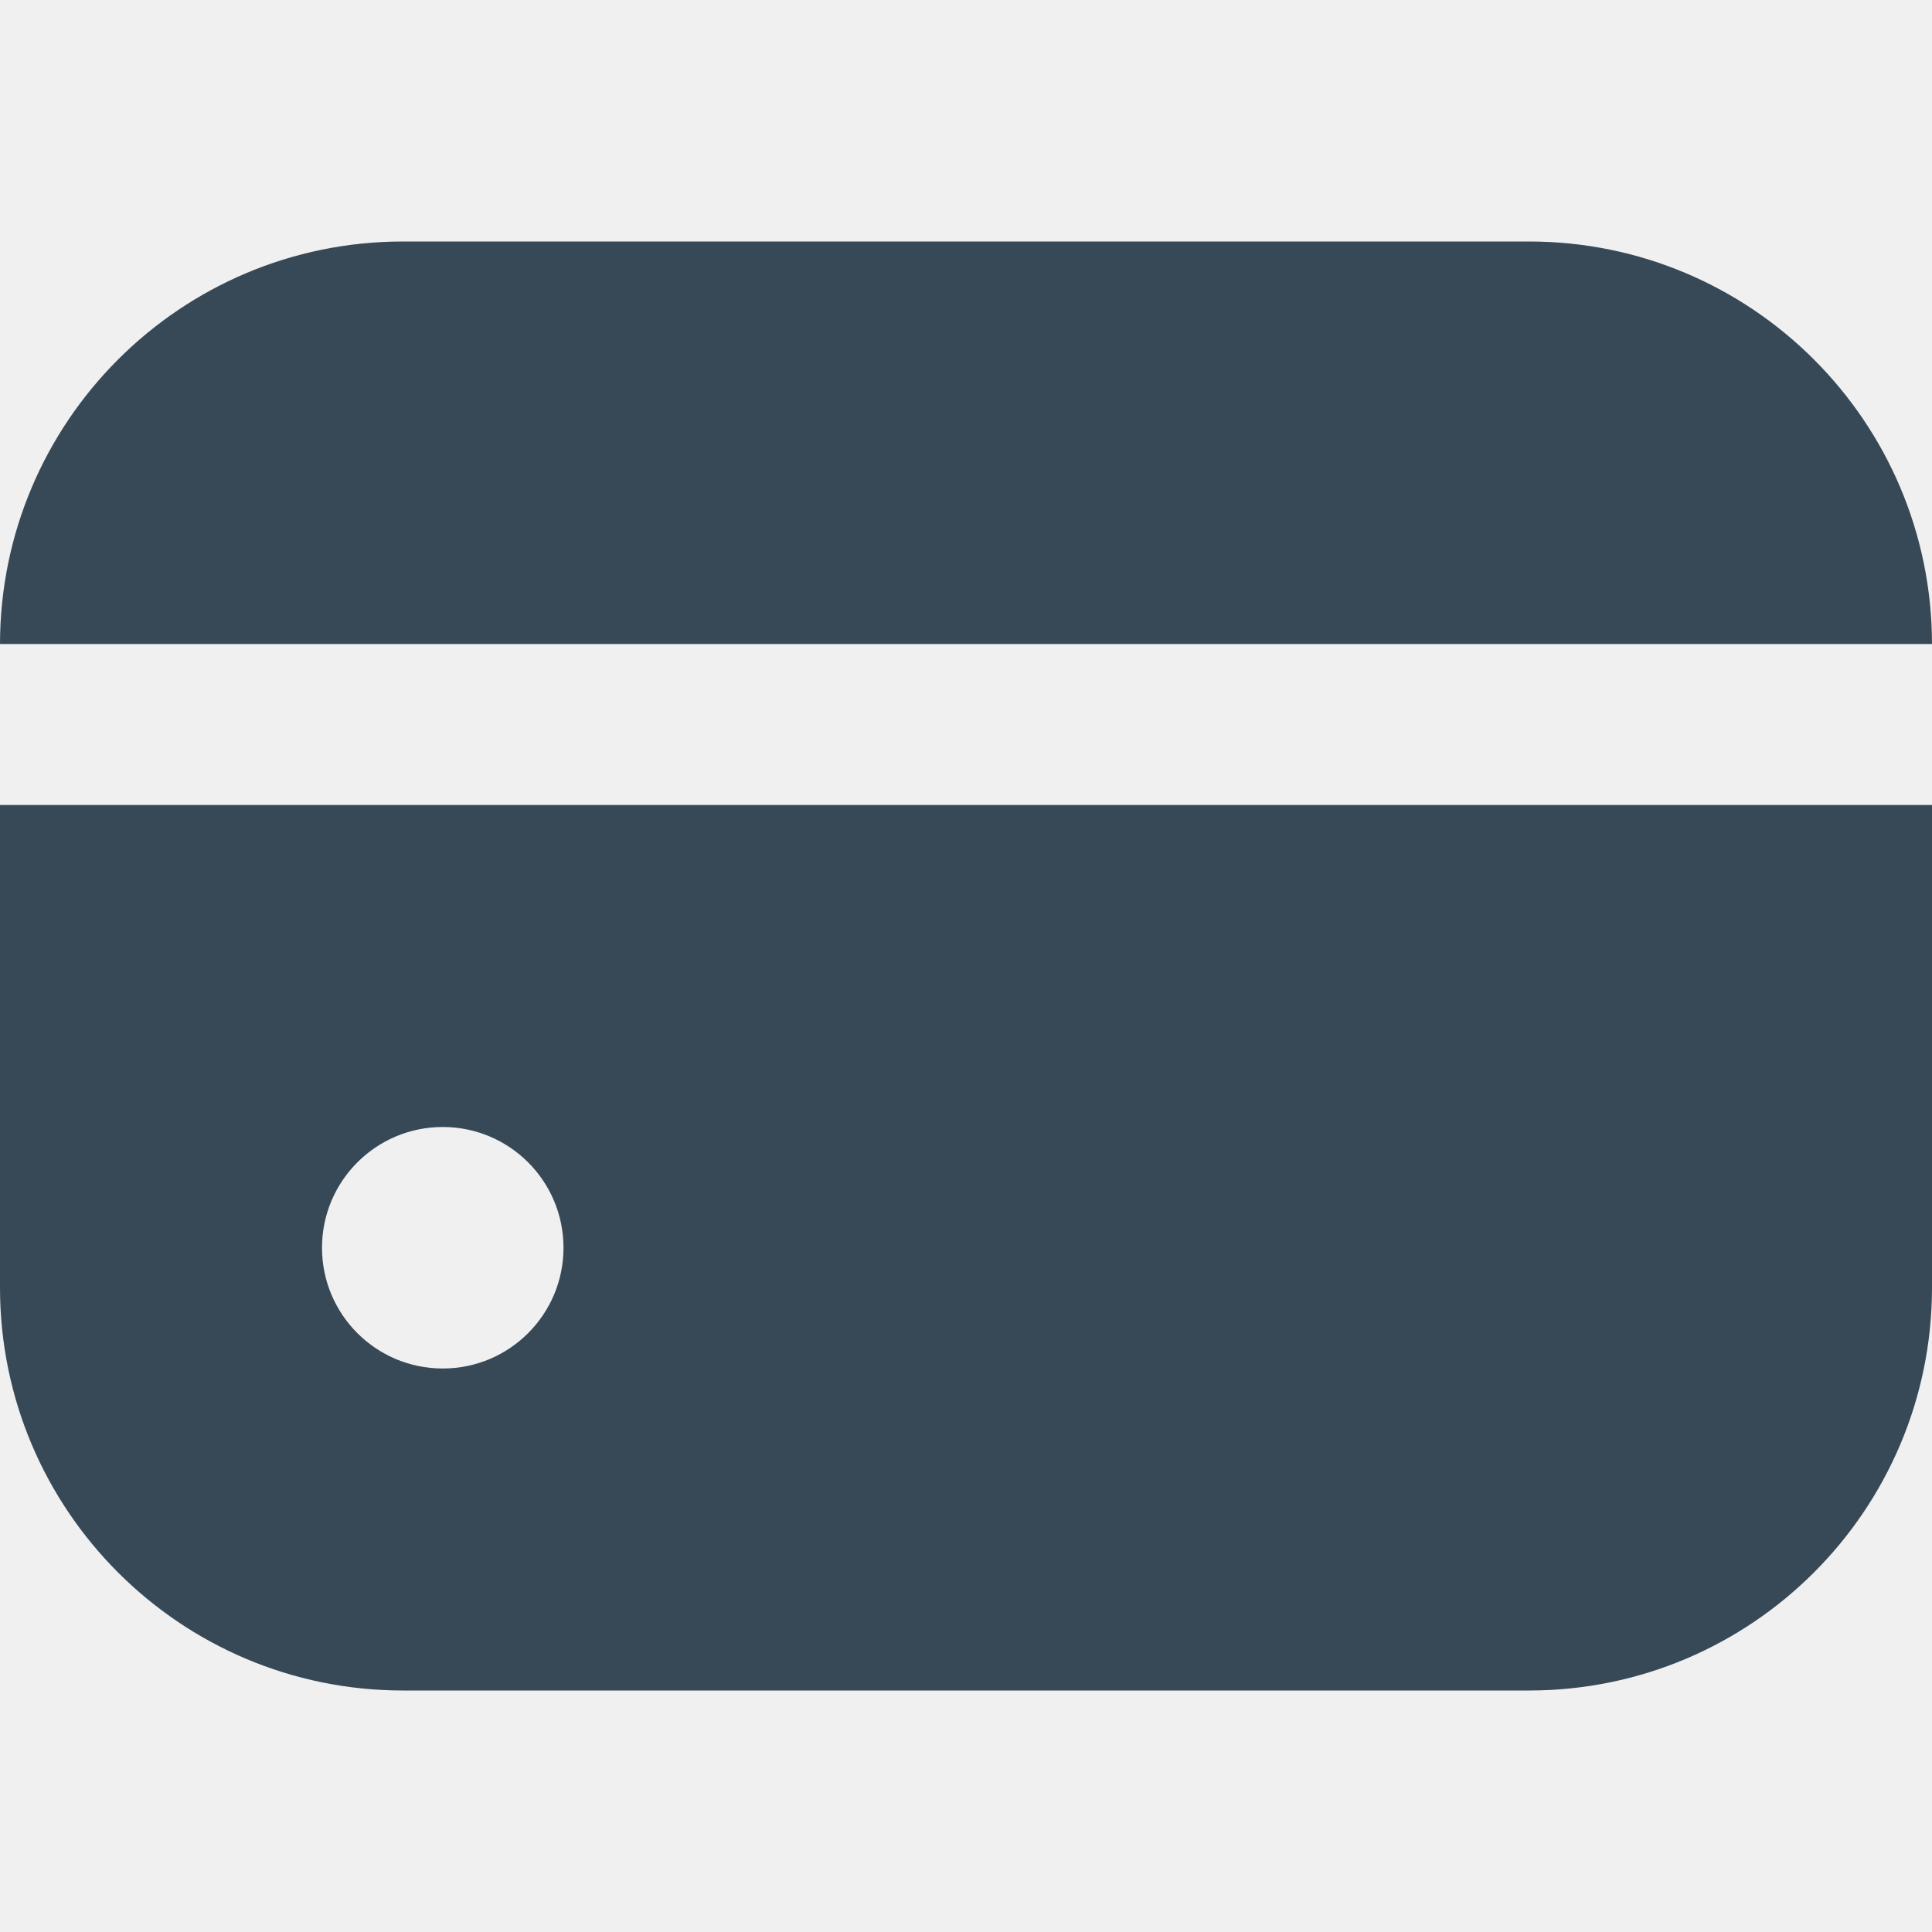
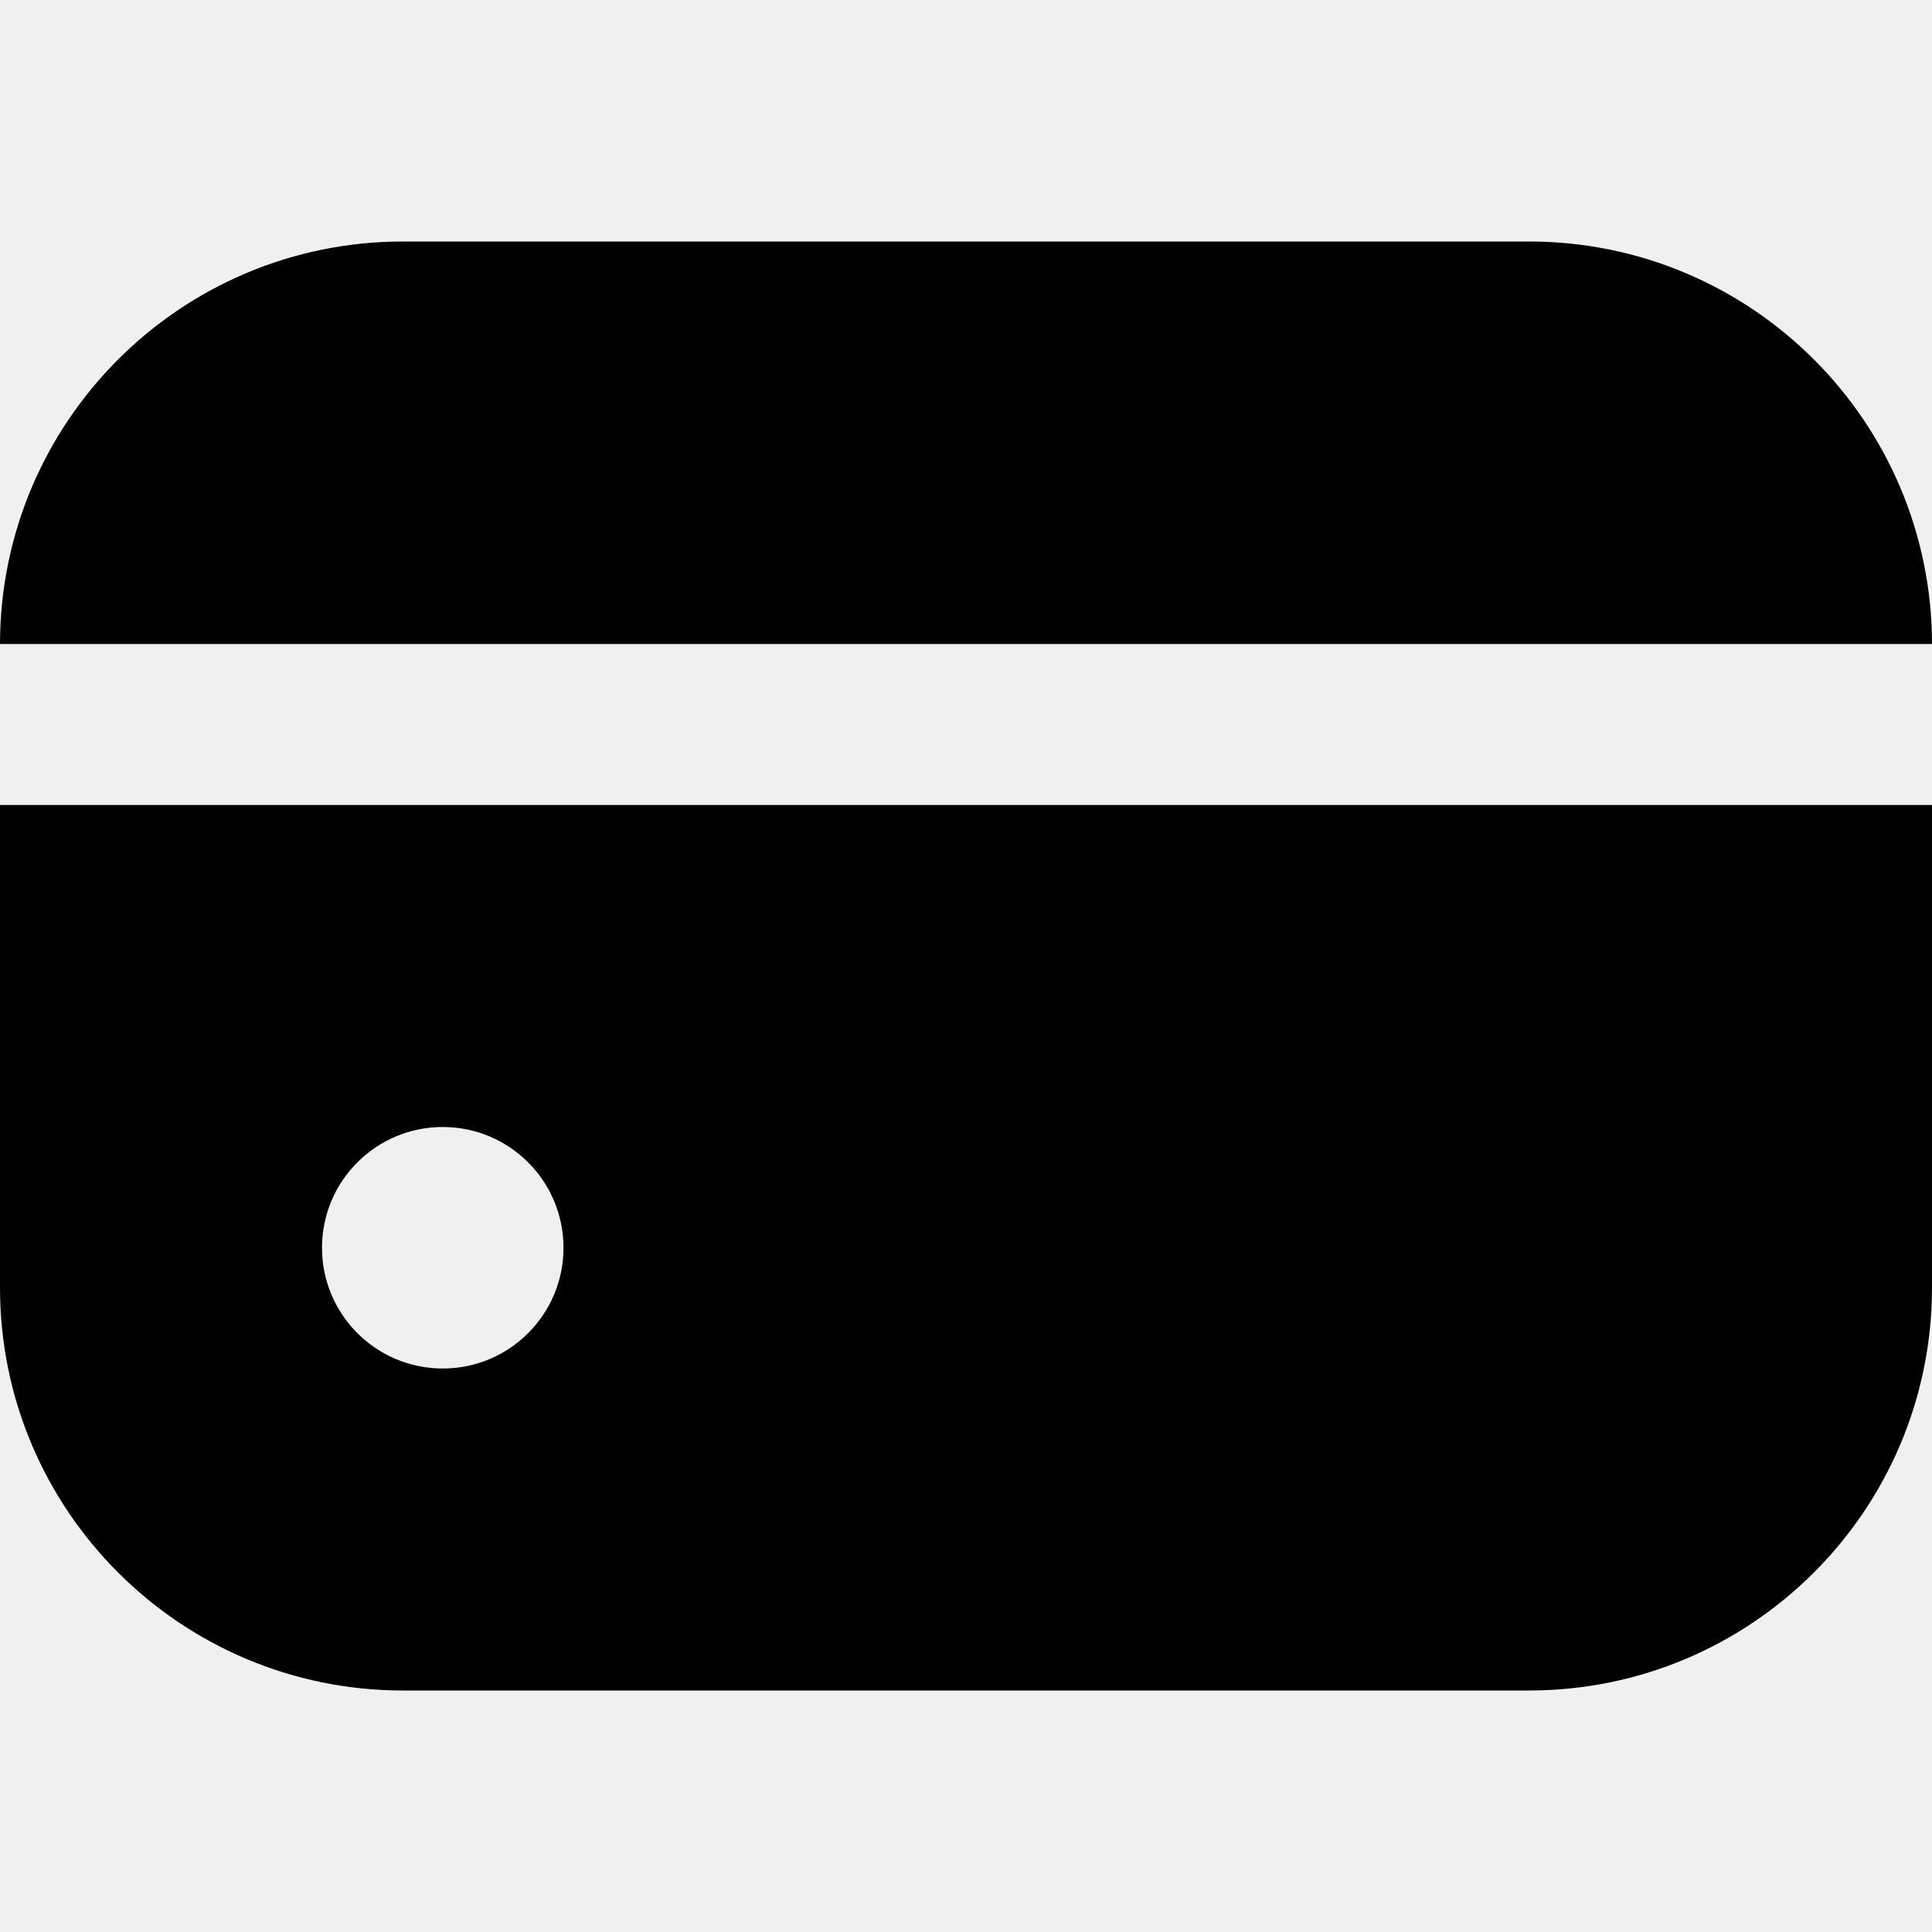
- <svg xmlns="http://www.w3.org/2000/svg" width="24" height="24" fill="none" viewBox="0 0 24 24">
-   <g clip-path="url(#a)">
-     <path fill="#374957" d="M19 3H5a5.006 5.006 0 0 0-5 5h24a5.006 5.006 0 0 0-5-5ZM0 16a5.006 5.006 0 0 0 5 5h14a5.006 5.006 0 0 0 5-5v-6H0v6Zm7-.5a1.5 1.5 0 1 1-3 0 1.5 1.5 0 0 1 3 0Z" />
-   </g>
-   <defs>
-     <clipPath id="a">
-       <path fill="#fff" d="M0 0h24v24H0z" />
-     </clipPath>
-   </defs>
+ <svg xmlns="http://www.w3.org/2000/svg" id="Filled" viewBox="0 0 24 24" width="512" height="512">
+   <path d="M19,3H5A5.006,5.006,0,0,0,0,8H24A5.006,5.006,0,0,0,19,3Z" />
+   <path d="M0,16a5.006,5.006,0,0,0,5,5H19a5.006,5.006,0,0,0,5-5V10H0Zm7-.5A1.5,1.5,0,1,1,5.5,14,1.5,1.5,0,0,1,7,15.5" />
</svg>
